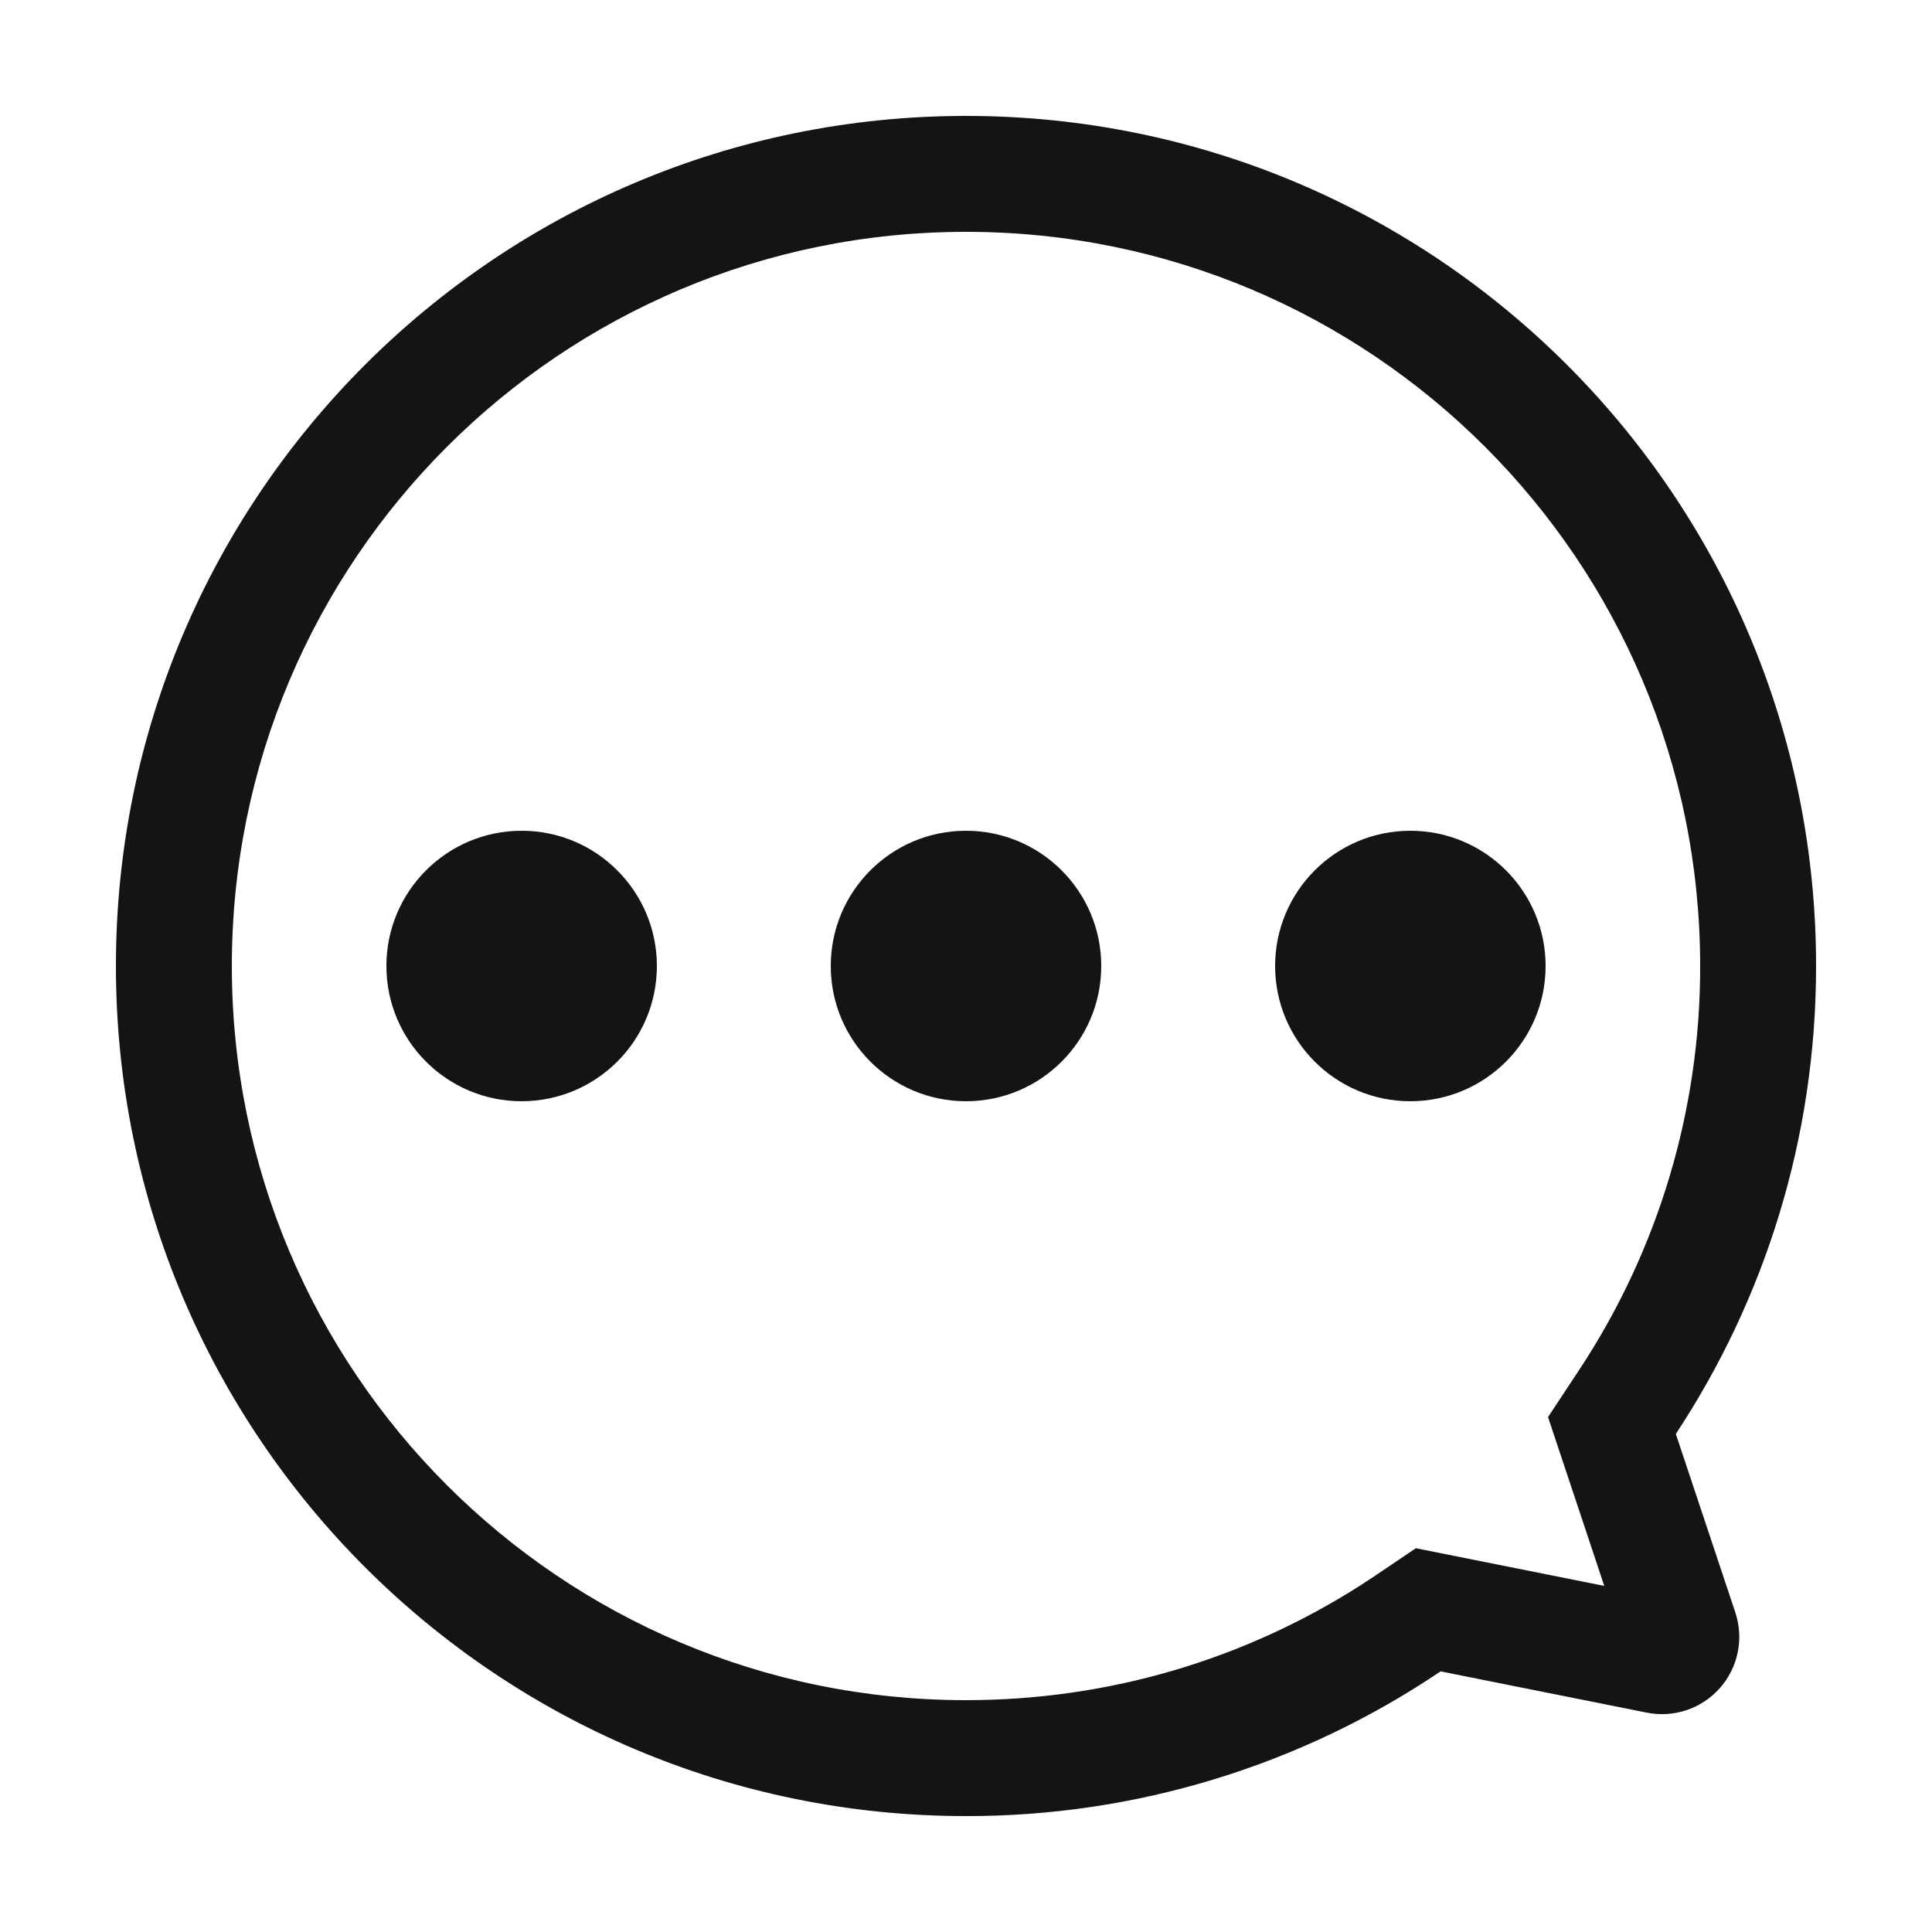
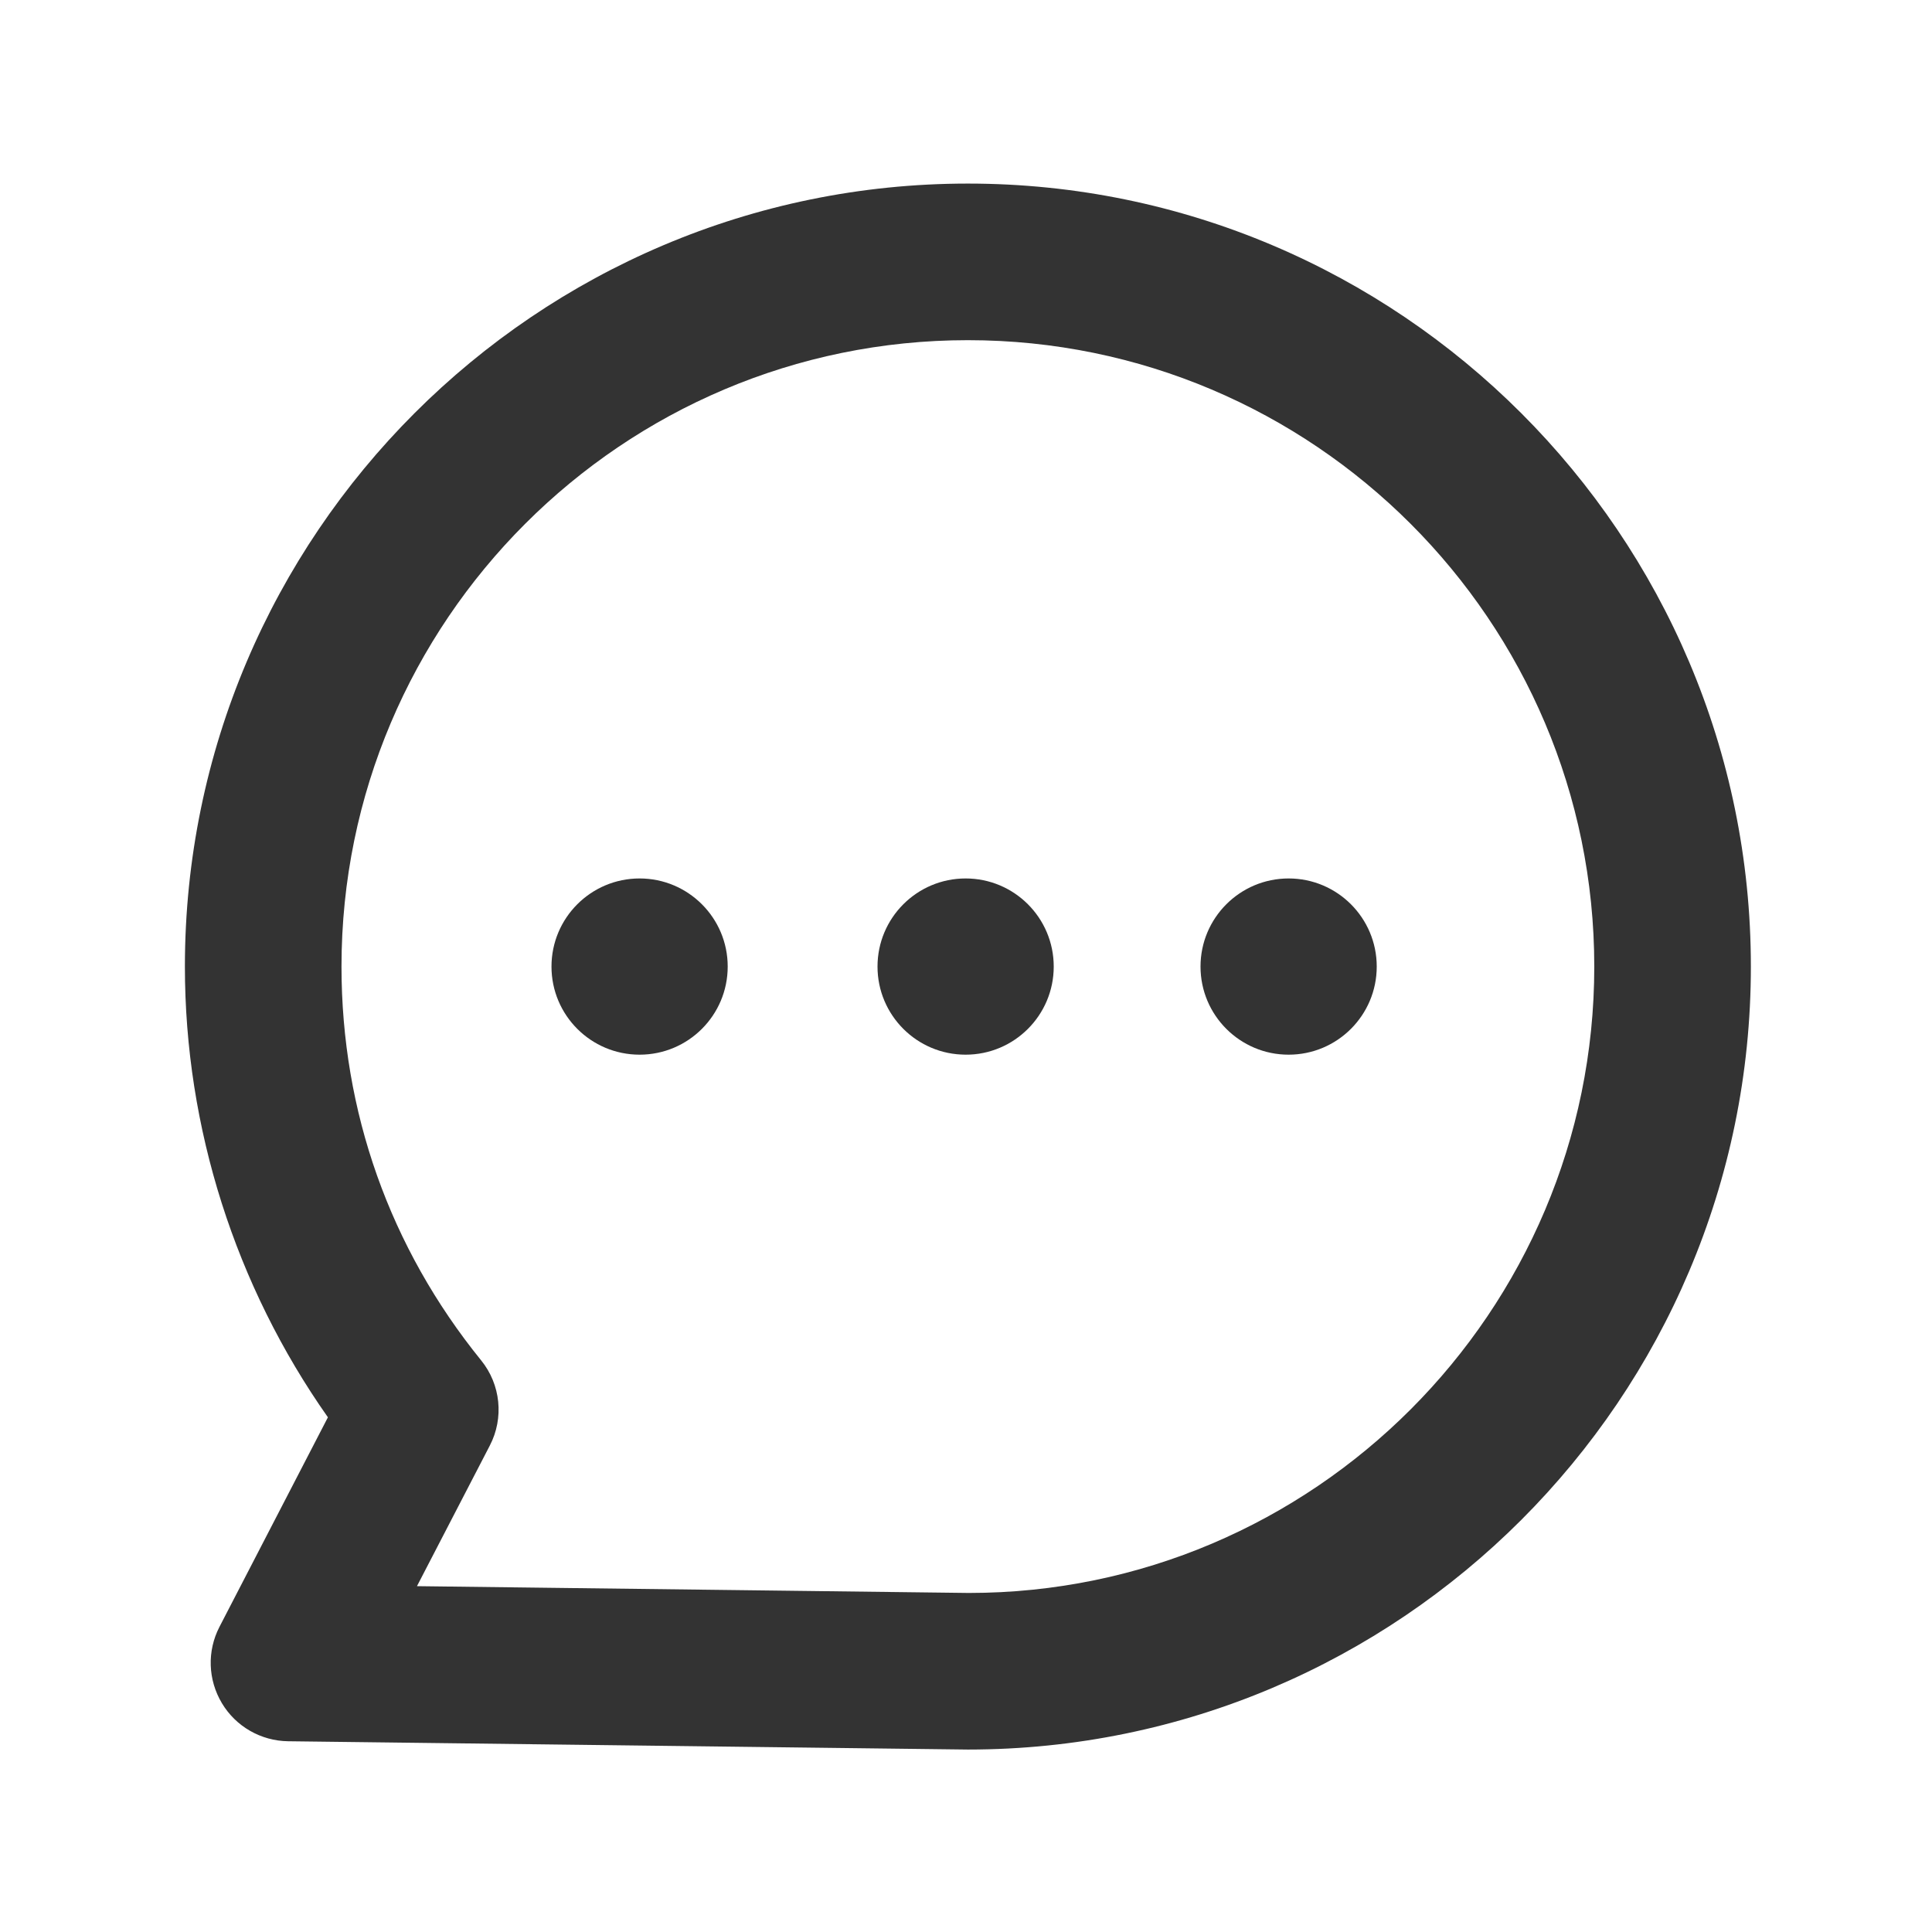
- <svg xmlns="http://www.w3.org/2000/svg" t="1642600954461" class="icon" viewBox="0 0 1024 1024" version="1.1" p-id="2916" width="200" height="200">
+ <svg xmlns="http://www.w3.org/2000/svg" t="1642676928590" class="icon" viewBox="0 0 1024 1024" version="1.1" p-id="7159" width="200" height="200">
  <defs>
    <style type="text/css" />
  </defs>
-   <path d="M512 61.44c248.832 0 450.56 201.728 450.56 450.56 0 91.628-27.361 176.865-74.342 248.013l31.539 94.618a40.96 40.96 0 0 1-46.899 53.105l-109.322-21.873A448.471 448.471 0 0 1 512 962.56C263.168 962.56 61.44 760.832 61.44 512S263.168 61.44 512 61.44z m0 61.44C297.103 122.88 122.88 297.103 122.88 512s174.223 389.12 389.12 389.12c75.428 0 147.497-21.443 209.51-61.133l7.68-5.059 21.258-14.336 99.84 19.968-29.798-89.477 16.466-24.945A386.97 386.97 0 0 0 901.12 512c0-214.897-174.223-389.12-389.12-389.12zM276.48 440.32a71.68 71.68 0 1 1 0 143.36 71.68 71.68 0 0 1 0-143.36z m235.52 0a71.68 71.68 0 1 1 0 143.36 71.68 71.68 0 0 1 0-143.36z m235.52 0a71.68 71.68 0 1 1 0 143.36 71.68 71.68 0 0 1 0-143.36z" fill="#131415" p-id="2917" />
+   <path d="M513 927.3l-360.3-4.4c-14.4-0.2-27.7-7.8-35.1-20.2-7.4-12.4-7.9-27.6-1.3-40.4l57.5-111.1C124.8 681.6 98 597.8 98 512.3c0-228.8 186.2-415 415-415s415 186.2 415 415-186.2 415-415 415z m-292-86.6l292.5 3.6c182.6 0 331.5-148.9 331.5-332s-148.9-332-332-332-332 148.9-332 332c0 76.8 25.6 149 74 208.7 10.4 12.8 12.2 30.6 4.6 45.2L221 840.7z" fill="#333333" p-id="7160" />
+   <path d="M339 512.3m-46.7 0a46.7 46.7 0 1 0 93.4 0 46.7 46.7 0 1 0-93.4 0Z" fill="#333333" p-id="7161" />
+   <path d="M683 512.3m-46.7 0a46.7 46.7 0 1 0 93.4 0 46.7 46.7 0 1 0-93.4 0Z" fill="#333333" p-id="7162" />
+   <path d="M511.8 512.3m-46.7 0a46.7 46.7 0 1 0 93.4 0 46.7 46.7 0 1 0-93.4 0Z" fill="#333333" p-id="7163" />
</svg>
